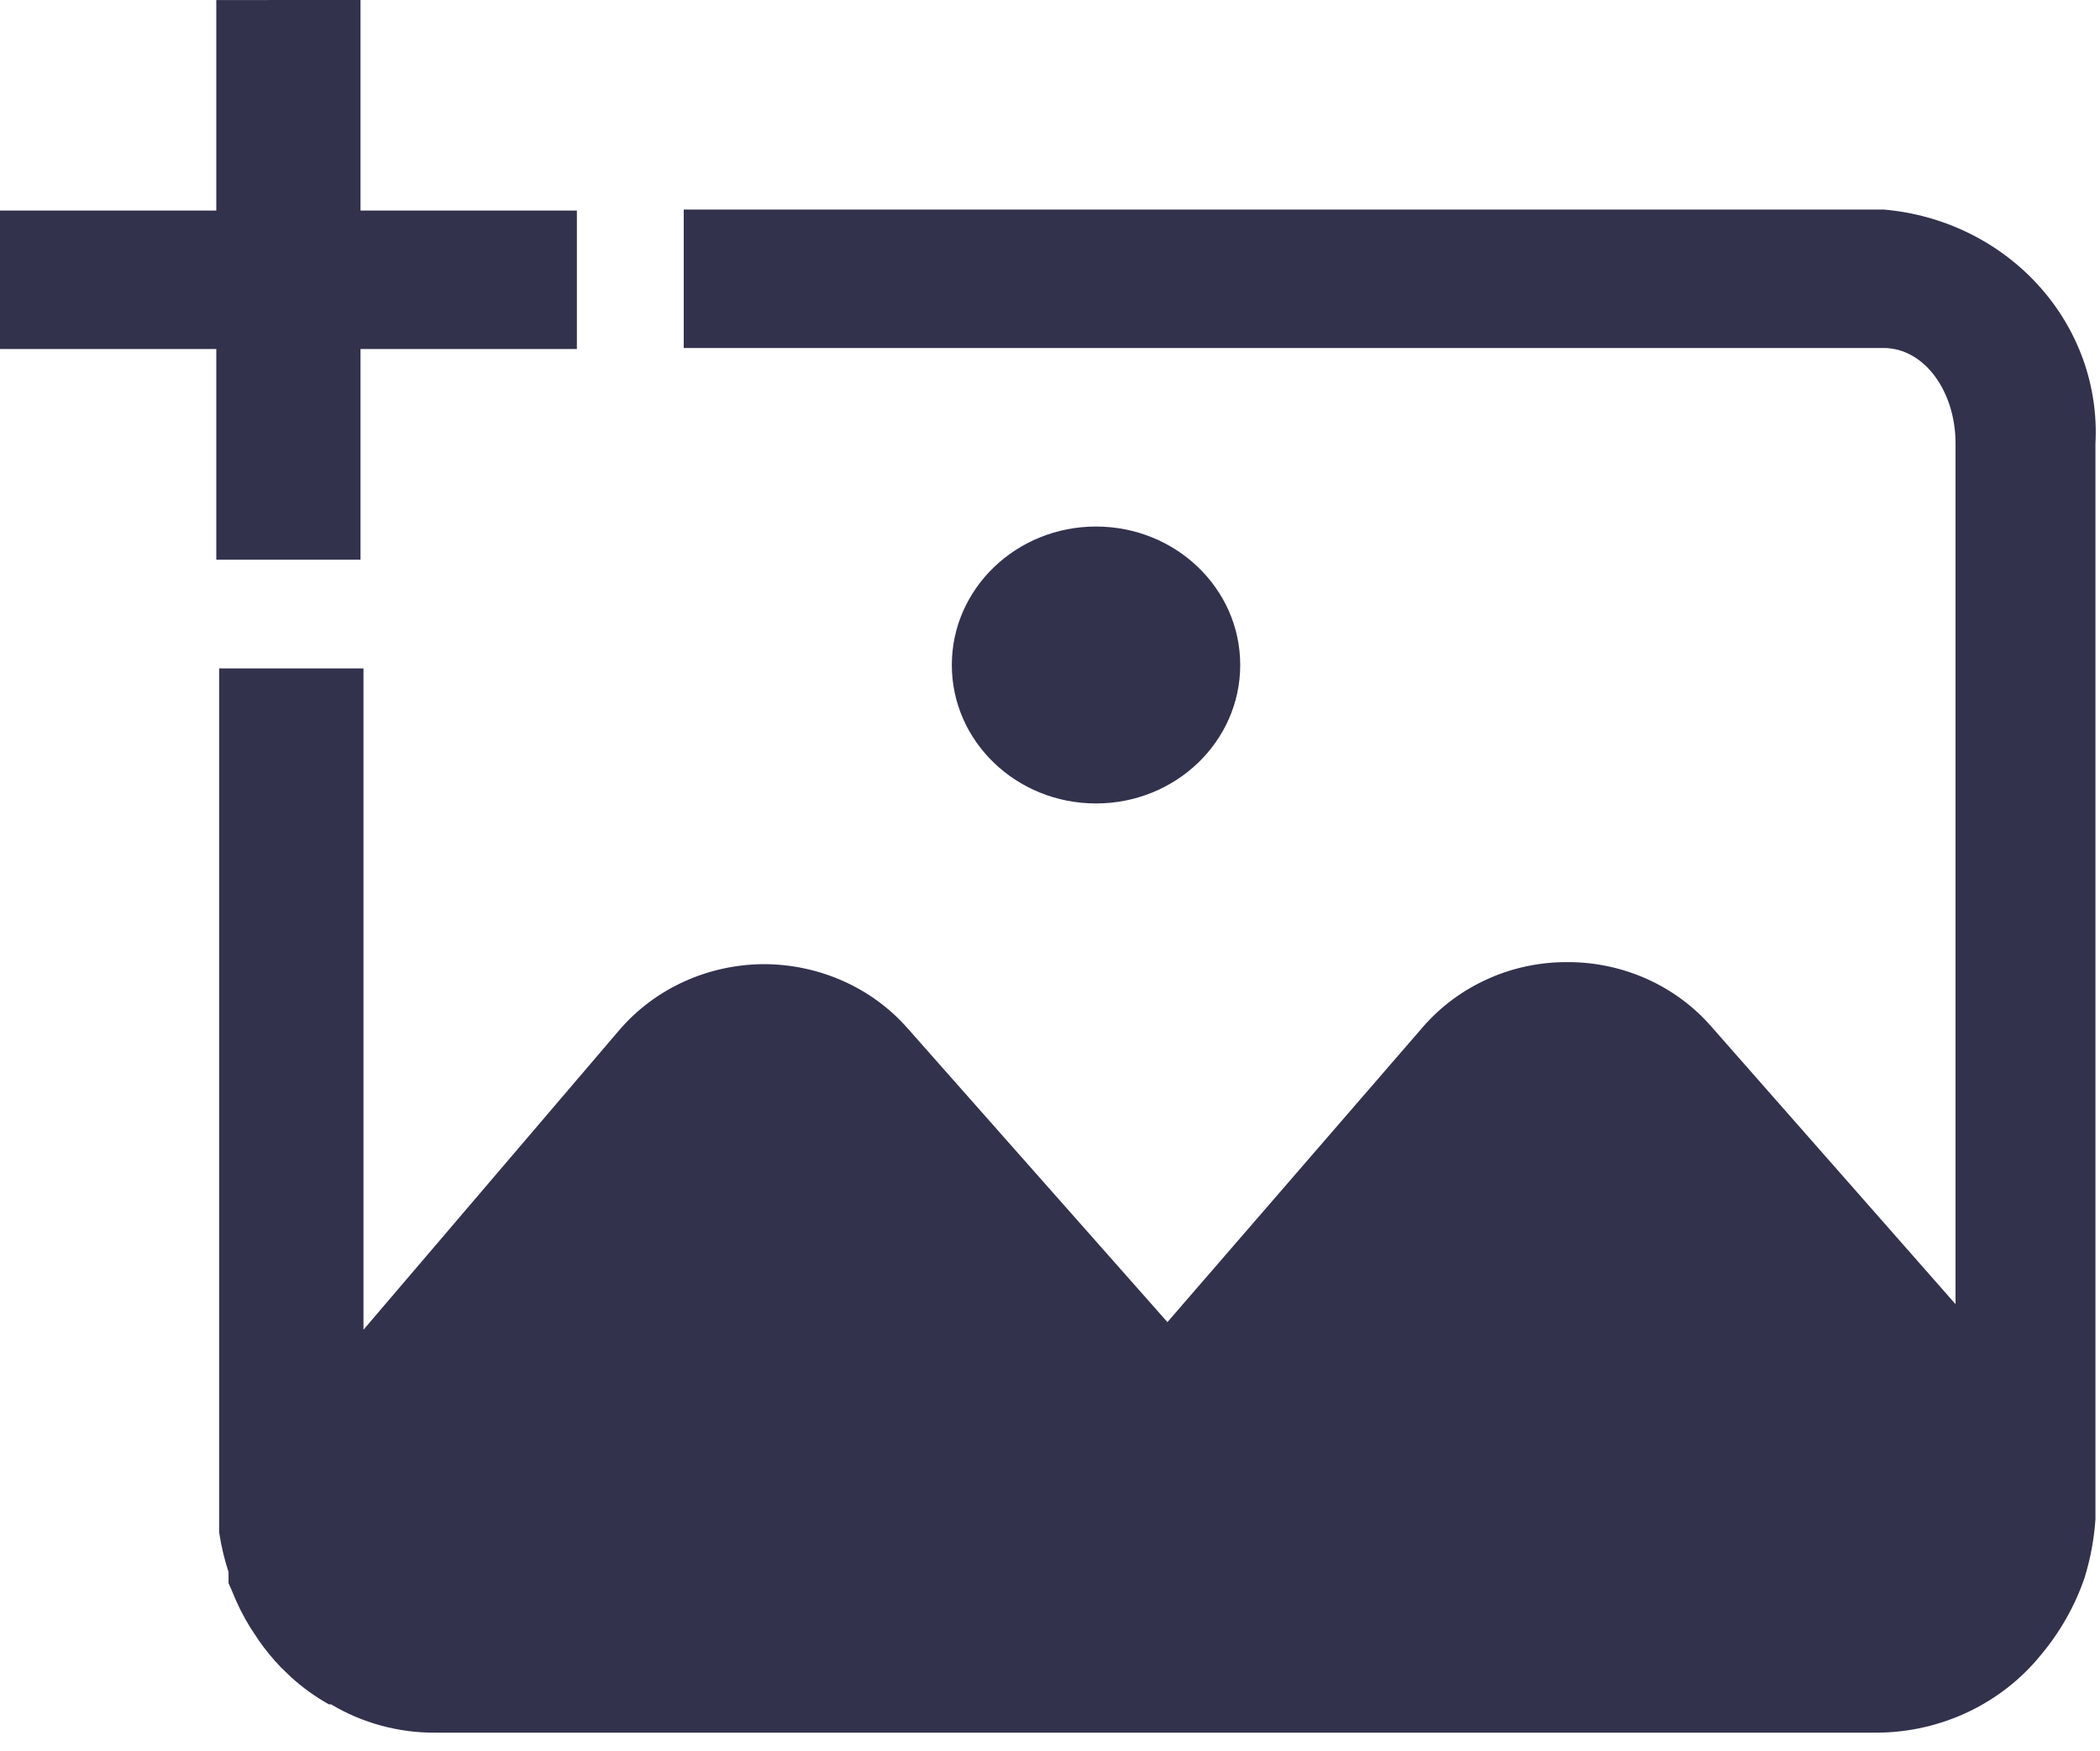
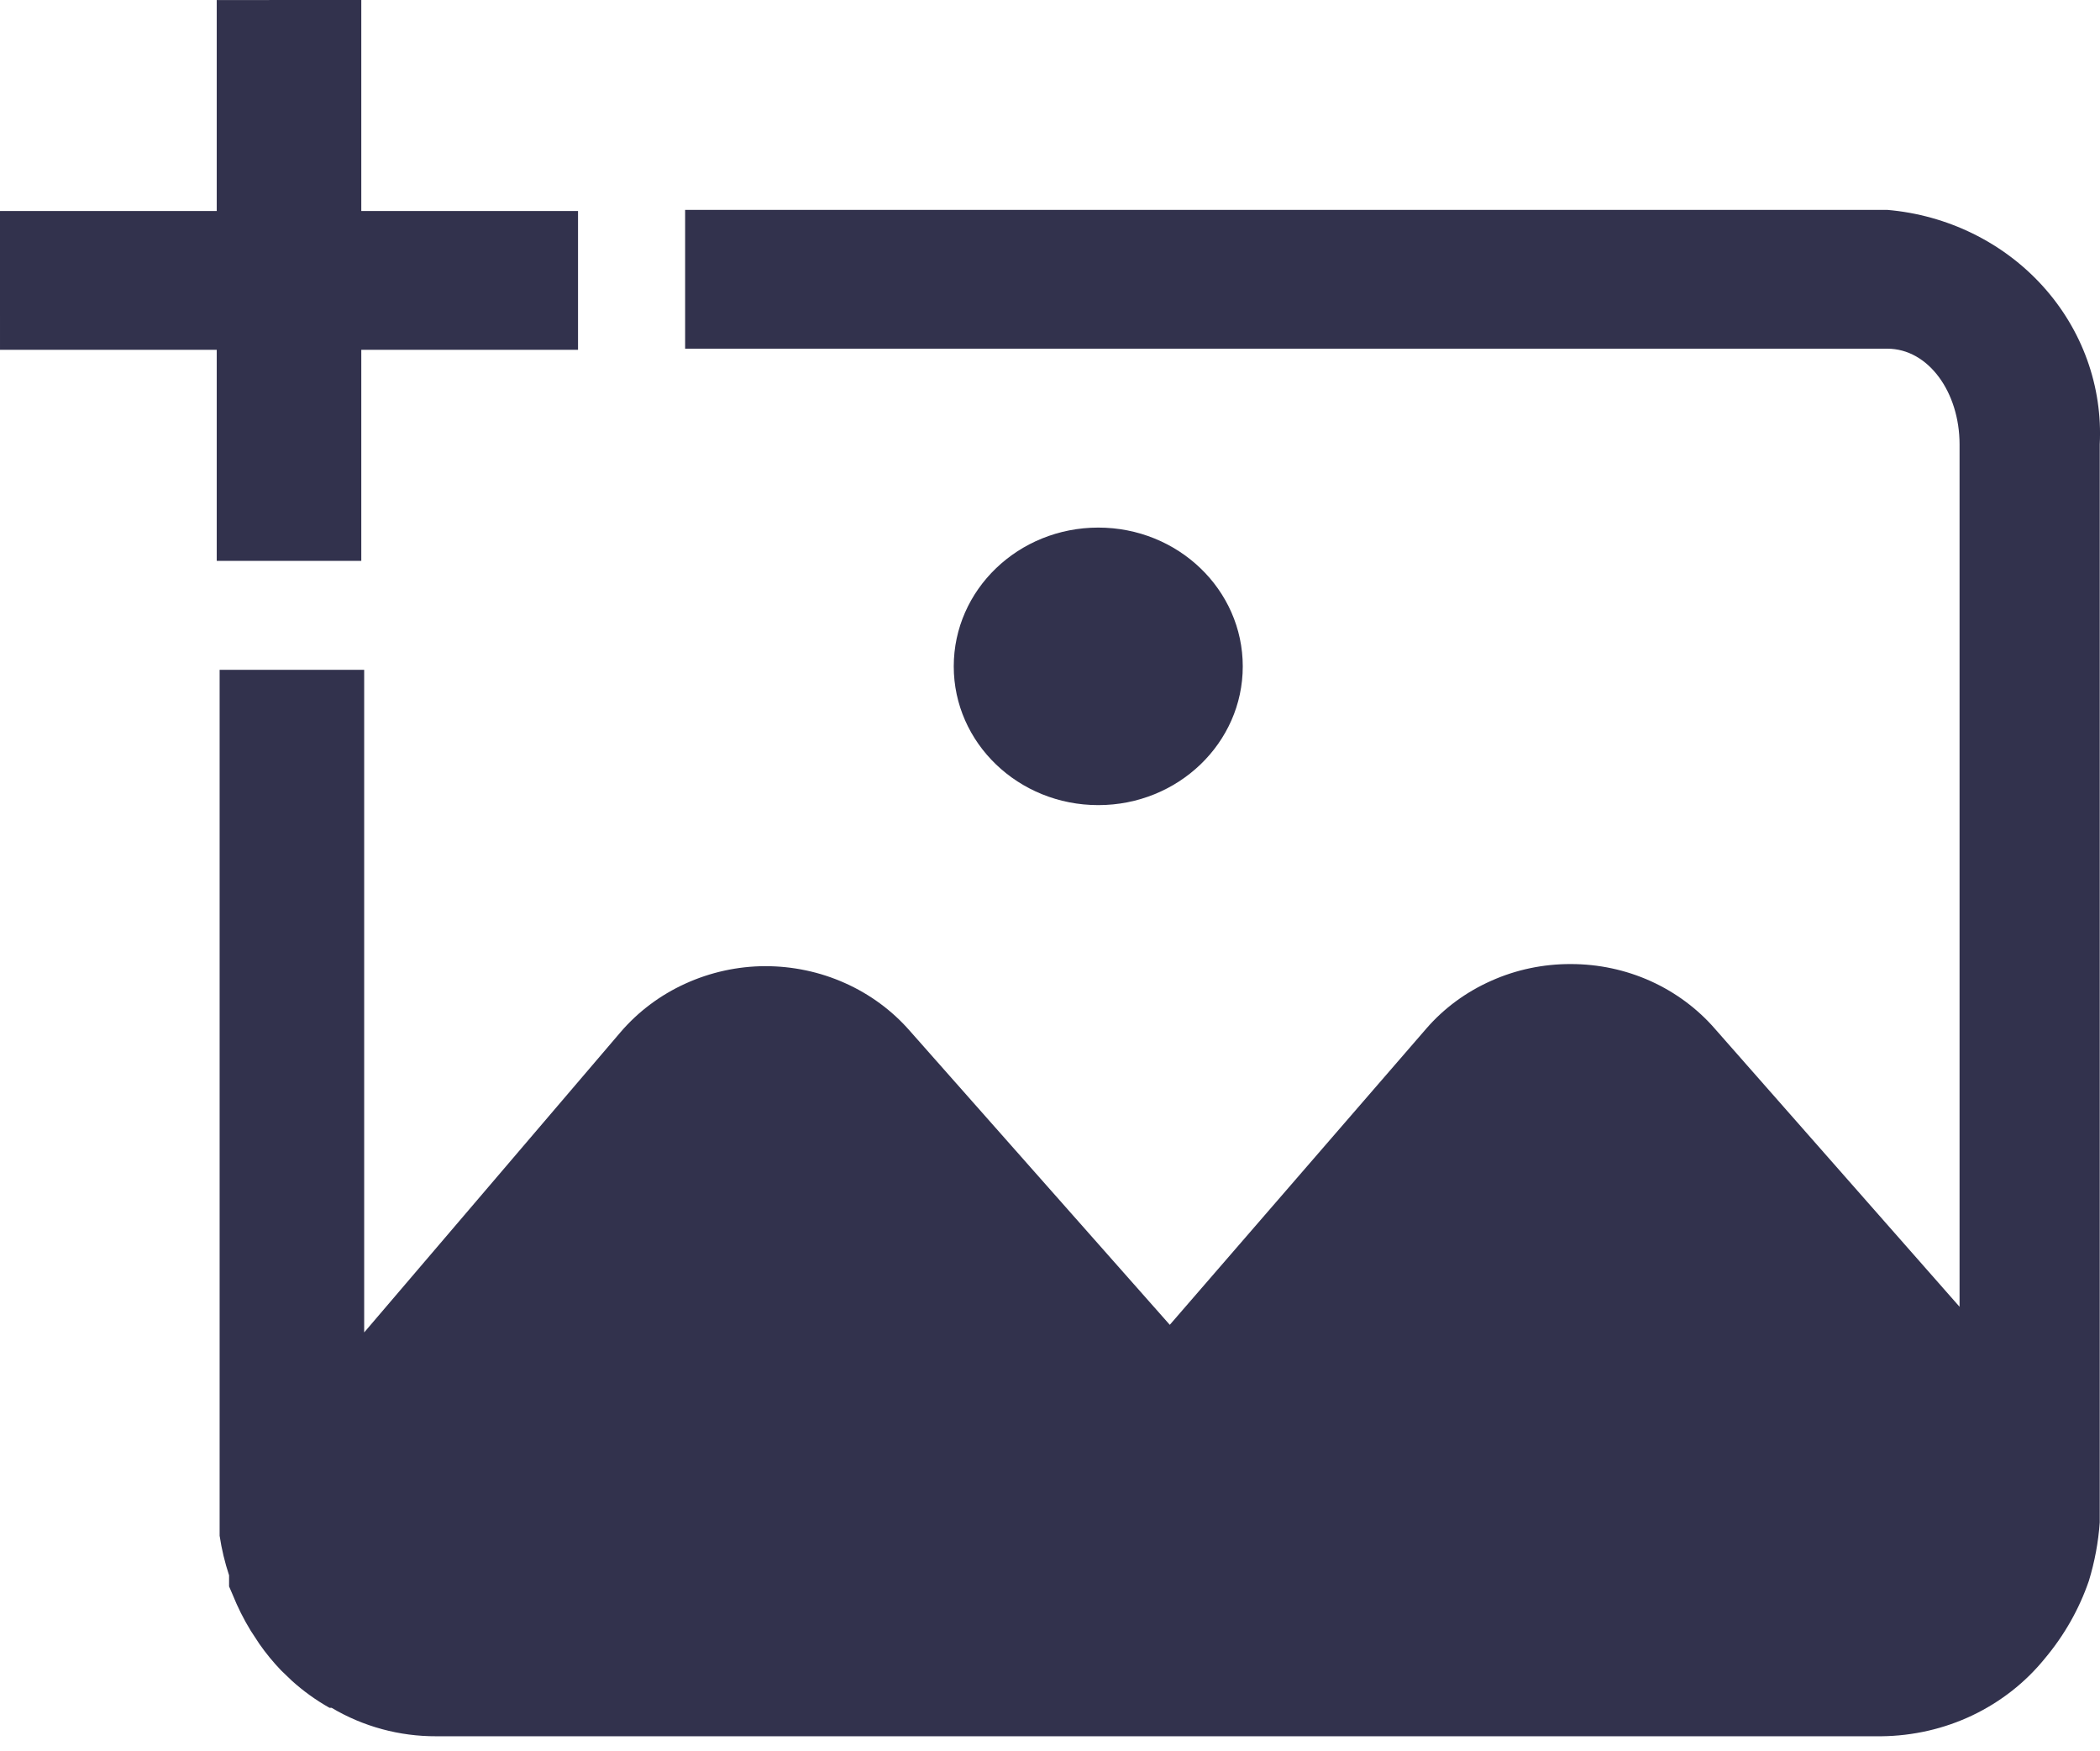
<svg xmlns="http://www.w3.org/2000/svg" width="24" height="20" viewBox="0 0 24 20" fill="none">
-   <path d="M21.525 2.394H7.814C7.814 2.394 7.814 3.766 7.814 3.976H21.525C21.995 3.976 22.349 4.474 22.349 5.067V14.901L19.564 11.736C19.363 11.503 19.111 11.316 18.826 11.187C18.541 11.059 18.23 10.992 17.916 10.993C17.601 10.991 17.291 11.056 17.006 11.184C16.721 11.311 16.469 11.497 16.267 11.728L13.342 15.106L10.375 11.752C10.173 11.521 9.921 11.336 9.636 11.209C9.351 11.082 9.041 11.016 8.727 11.016C8.412 11.018 8.101 11.086 7.816 11.216C7.531 11.346 7.28 11.534 7.079 11.768L4.154 15.193V7.637H2.505L2.505 17.163C2.505 17.274 2.505 17.385 2.505 17.511C2.528 17.664 2.564 17.815 2.612 17.962C2.612 18.002 2.612 18.049 2.612 18.089L2.654 18.184C2.71 18.326 2.779 18.464 2.86 18.595L2.959 18.745C3.033 18.851 3.116 18.952 3.206 19.046L3.329 19.165C3.46 19.283 3.603 19.386 3.758 19.473H3.783C4.141 19.687 4.555 19.8 4.978 19.797H21.459C21.819 19.794 22.174 19.712 22.496 19.559C22.818 19.406 23.101 19.184 23.322 18.912C23.544 18.648 23.714 18.348 23.824 18.026C23.891 17.809 23.932 17.586 23.948 17.361C23.948 17.282 23.948 17.203 23.948 17.116V5.067C23.983 4.407 23.75 3.76 23.298 3.262C22.846 2.763 22.211 2.452 21.525 2.394Z" fill="#32324D" />
-   <path d="M12.526 9.18C13.436 9.18 14.174 8.472 14.174 7.598C14.174 6.724 13.436 6.016 12.526 6.016C11.616 6.016 10.878 6.724 10.878 7.598C10.878 8.472 11.616 9.18 12.526 9.18Z" fill="#32324D" />
-   <path d="M3.297 6.395H4.12V3.988H6.593C6.593 3.988 6.593 3.407 6.593 3.197C6.593 2.988 6.593 2.406 6.593 2.406H4.12V0C4.12 0 3.515 0 3.297 0C3.078 0 2.448 0.002 2.472 0V2.406H2.59339e-05C2.59339e-05 2.406 0 2.988 0 3.197C0 3.407 6.78494e-05 3.988 6.78494e-05 3.988H2.472V6.395C2.472 6.395 3.078 6.395 3.297 6.395Z" fill="#32324D" />
+   <path d="M21.569 2.398H7.83C7.83 2.398 7.83 3.774 7.83 3.984H21.569C22.04 3.984 22.395 4.483 22.395 5.078V14.931L19.604 11.76C19.403 11.527 19.15 11.339 18.865 11.21C18.579 11.081 18.268 11.015 17.952 11.015C17.637 11.014 17.326 11.079 17.041 11.207C16.755 11.334 16.502 11.52 16.301 11.752L13.369 15.137L10.396 11.776C10.194 11.545 9.941 11.359 9.656 11.232C9.37 11.104 9.06 11.039 8.745 11.039C8.429 11.04 8.117 11.109 7.832 11.239C7.546 11.369 7.294 11.558 7.093 11.792L4.162 15.224V7.653H2.51L2.51 17.198C2.51 17.309 2.51 17.42 2.51 17.547C2.533 17.7 2.569 17.851 2.618 17.999C2.618 18.038 2.618 18.086 2.618 18.126L2.659 18.221C2.716 18.363 2.785 18.501 2.866 18.633L2.965 18.784C3.039 18.89 3.122 18.991 3.212 19.085L3.336 19.204C3.467 19.322 3.611 19.426 3.766 19.513H3.79C4.15 19.727 4.565 19.84 4.988 19.838H21.503C21.863 19.834 22.219 19.753 22.542 19.599C22.865 19.445 23.148 19.223 23.369 18.95C23.591 18.686 23.762 18.385 23.873 18.062C23.939 17.845 23.981 17.622 23.997 17.396C23.997 17.317 23.997 17.238 23.997 17.151V5.078C24.031 4.416 23.798 3.768 23.345 3.268C22.893 2.769 22.256 2.457 21.569 2.398Z" fill="#32324D" />
+   <path d="M12.552 9.199C13.464 9.199 14.203 8.489 14.203 7.614C14.203 6.738 13.464 6.028 12.552 6.028C11.639 6.028 10.9 6.738 10.9 7.614C10.9 8.489 11.639 9.199 12.552 9.199Z" fill="#32324D" />
+   <path d="M3.303 6.408H4.129V3.997H6.606C6.606 3.997 6.606 3.414 6.606 3.204C6.606 2.994 6.606 2.411 6.606 2.411H4.129V0C4.129 0 3.522 0 3.303 0C3.084 0 2.453 0.002 2.477 0V2.411H2.59868e-05C2.59868e-05 2.411 0 2.994 0 3.204C0 3.414 6.79877e-05 3.997 6.79877e-05 3.997H2.477V6.408C2.477 6.408 3.084 6.408 3.303 6.408Z" fill="#32324D" />
</svg>
